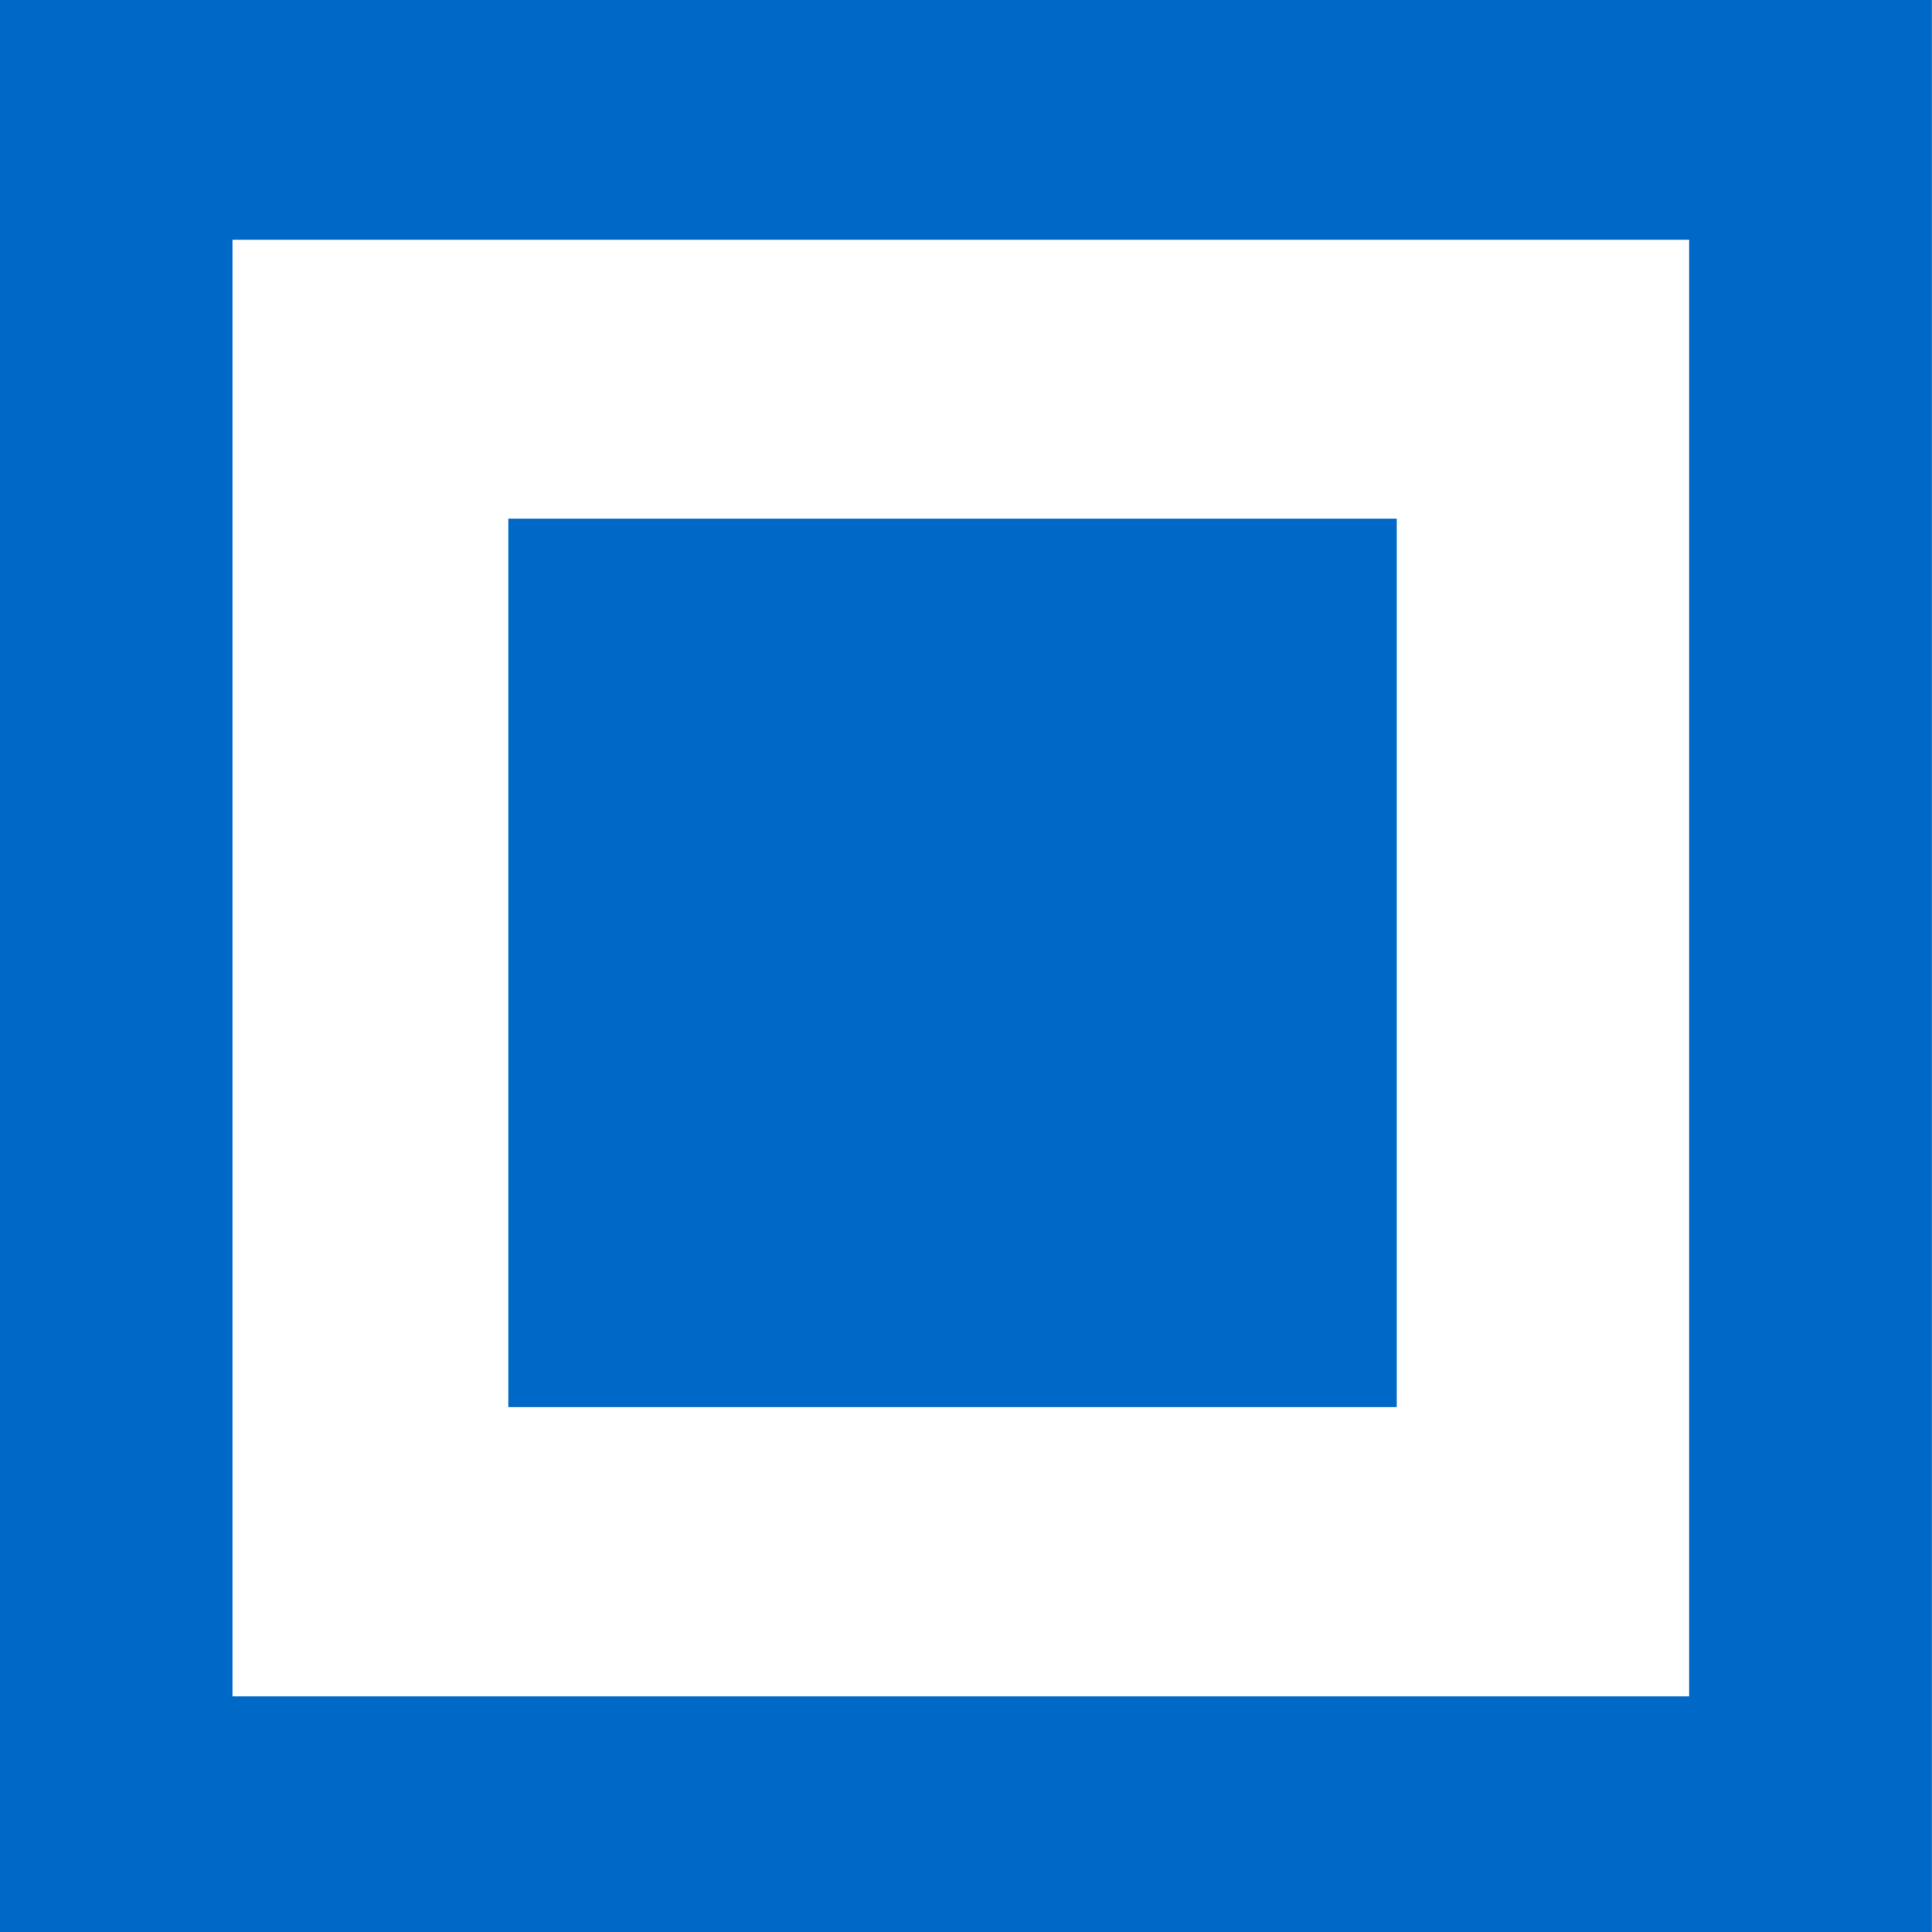
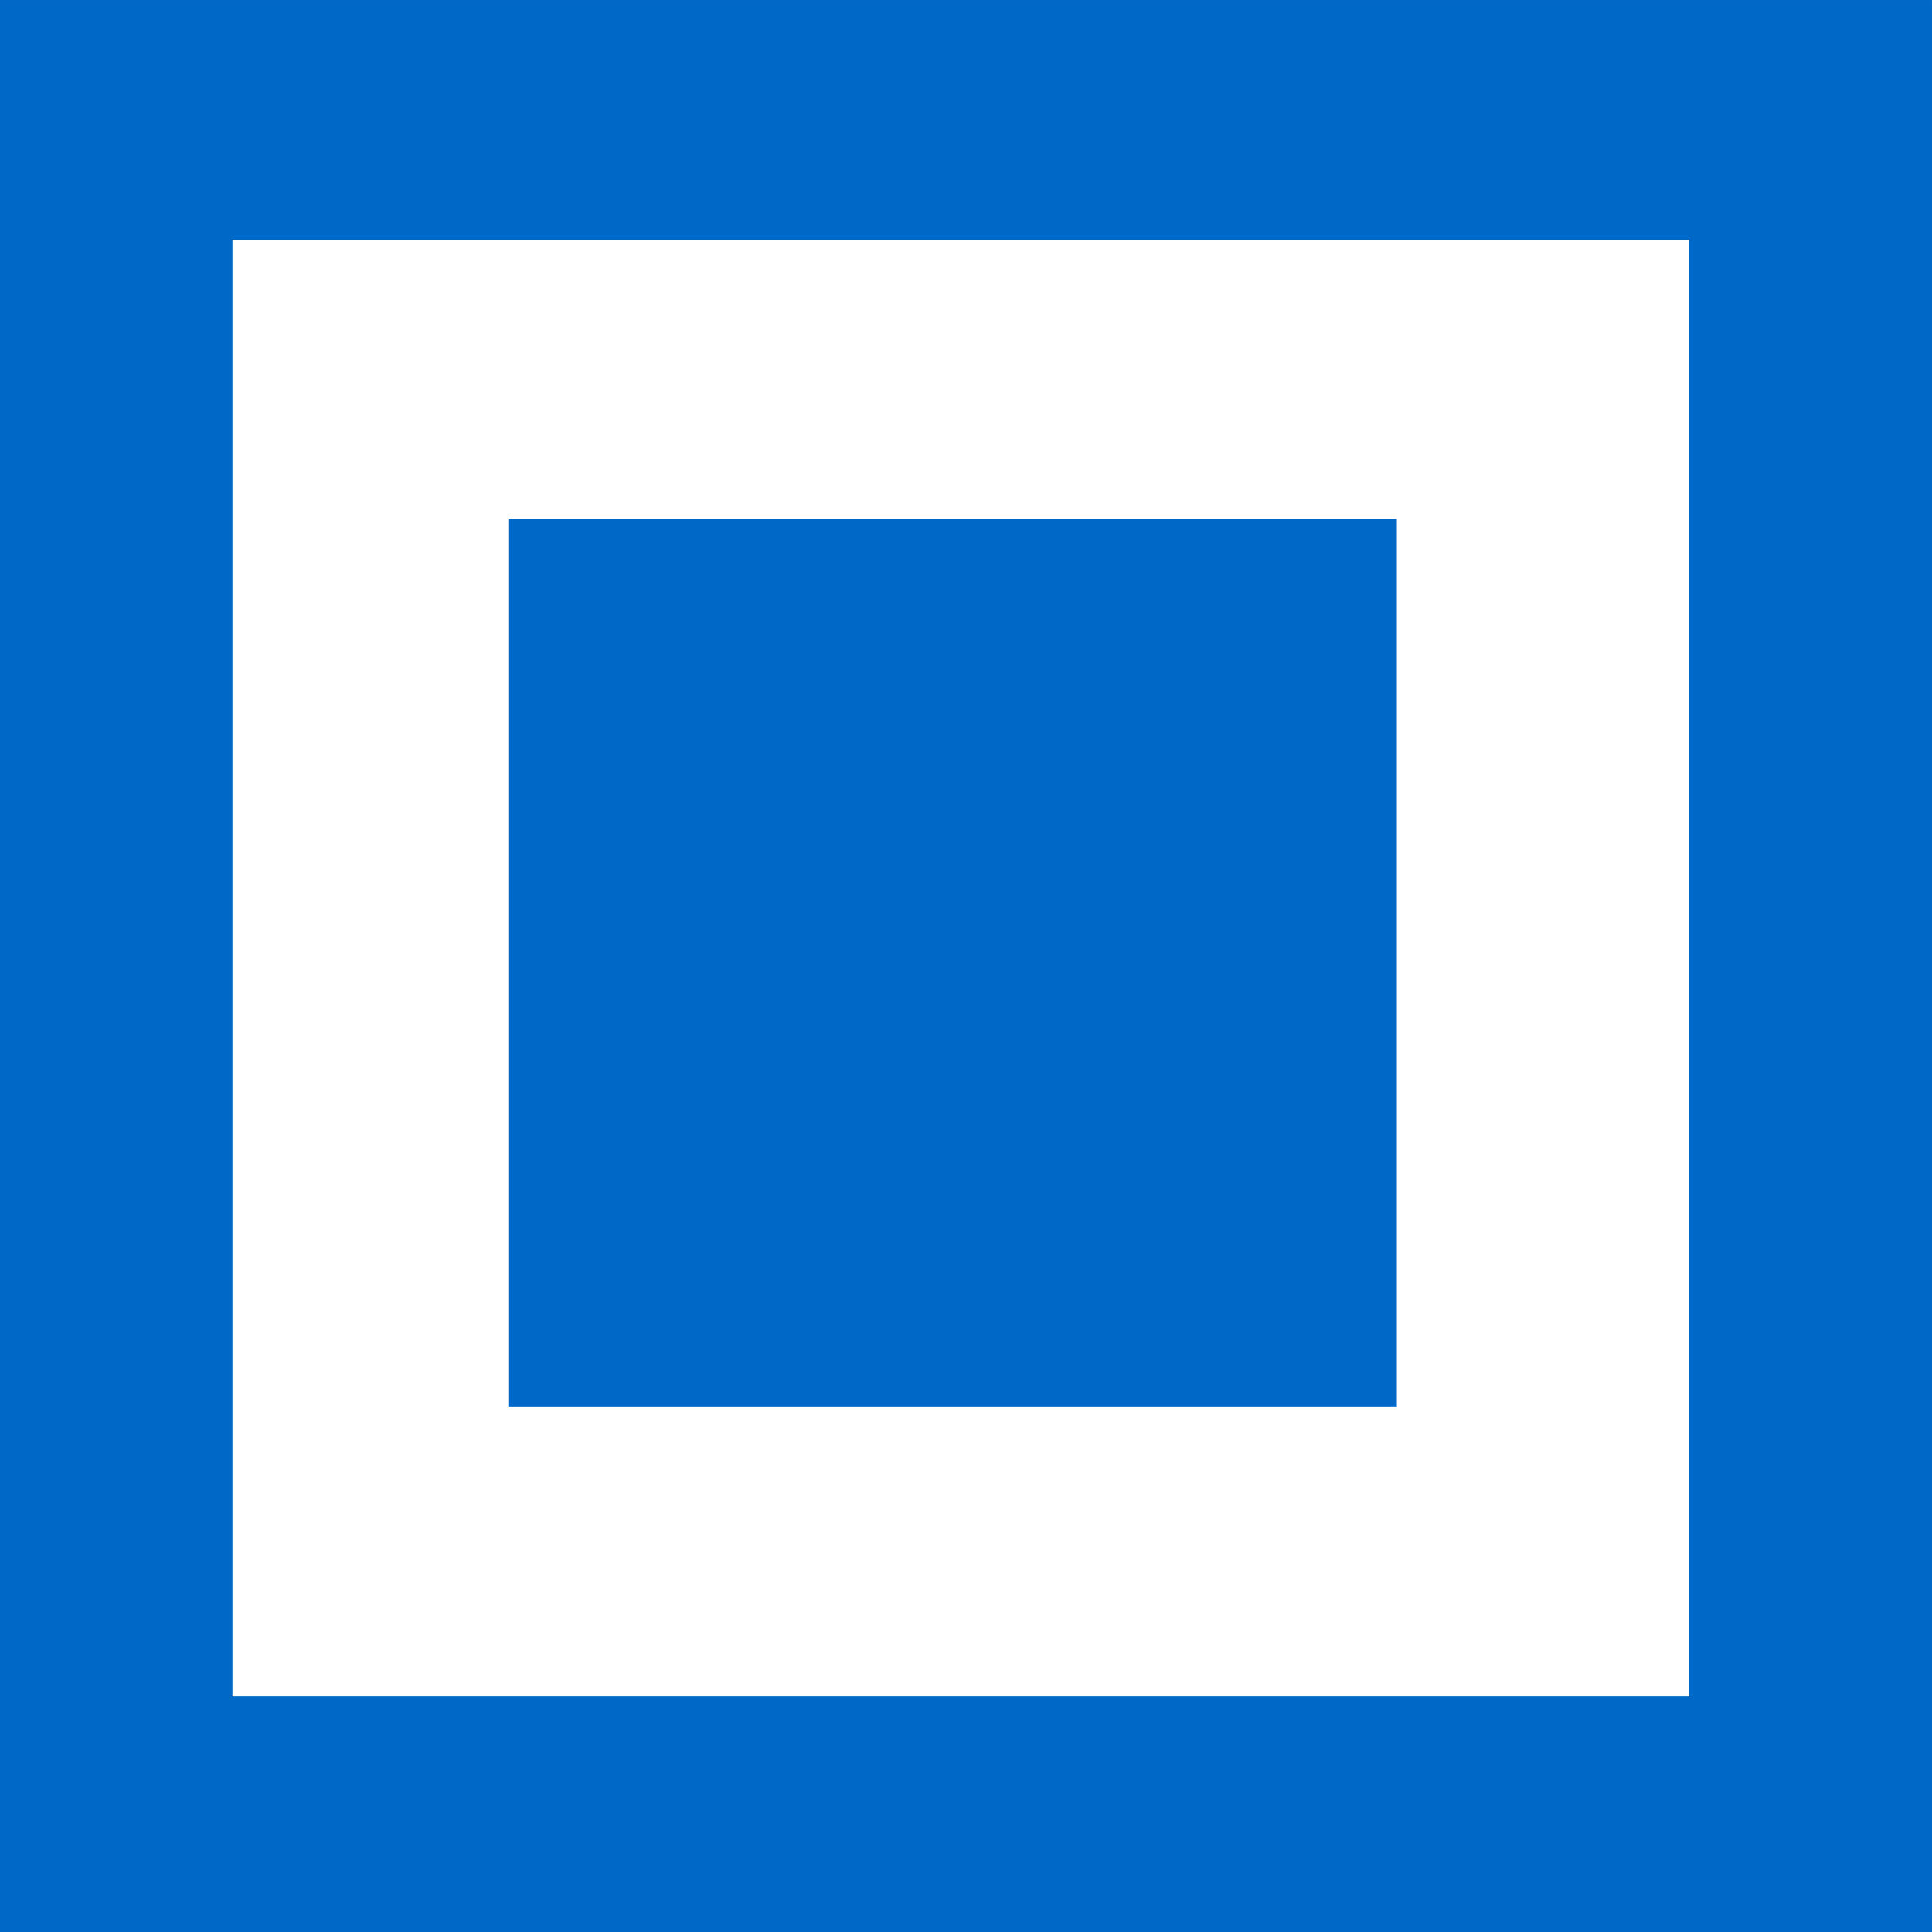
- <svg xmlns="http://www.w3.org/2000/svg" width="534.281" height="534.312" id="svg2" version="1.1">
+ <svg xmlns="http://www.w3.org/2000/svg" width="10" height="10" id="svg2" version="1.1">
  <defs id="defs4" />
-   <g id="layer1" transform="translate(-54.28125,-158.0625)">
-     <g id="g3792">
+   <g id="layer1" transform="translate(-54.28125,-682.375)">
+     <g id="g3792" transform="matrix(0.01871673,0,0,0.01871564,53.26528,679.4168)">
      <path id="rect2985" d="m 54.281,158.062 0,534.312 534.281,0 0,-534.312 -534.281,0 z m 64.281,66.312 402.875,0 0,402.844 -402.875,0 0,-402.844 z" style="fill:#0068c6;fill-opacity:1;stroke:none" />
      <rect ry="0" y="301.505" x="194.857" height="245.714" width="245.714" id="rect2985-6-3" style="fill:#0068c6;fill-opacity:1;stroke:none" />
    </g>
  </g>
</svg>
